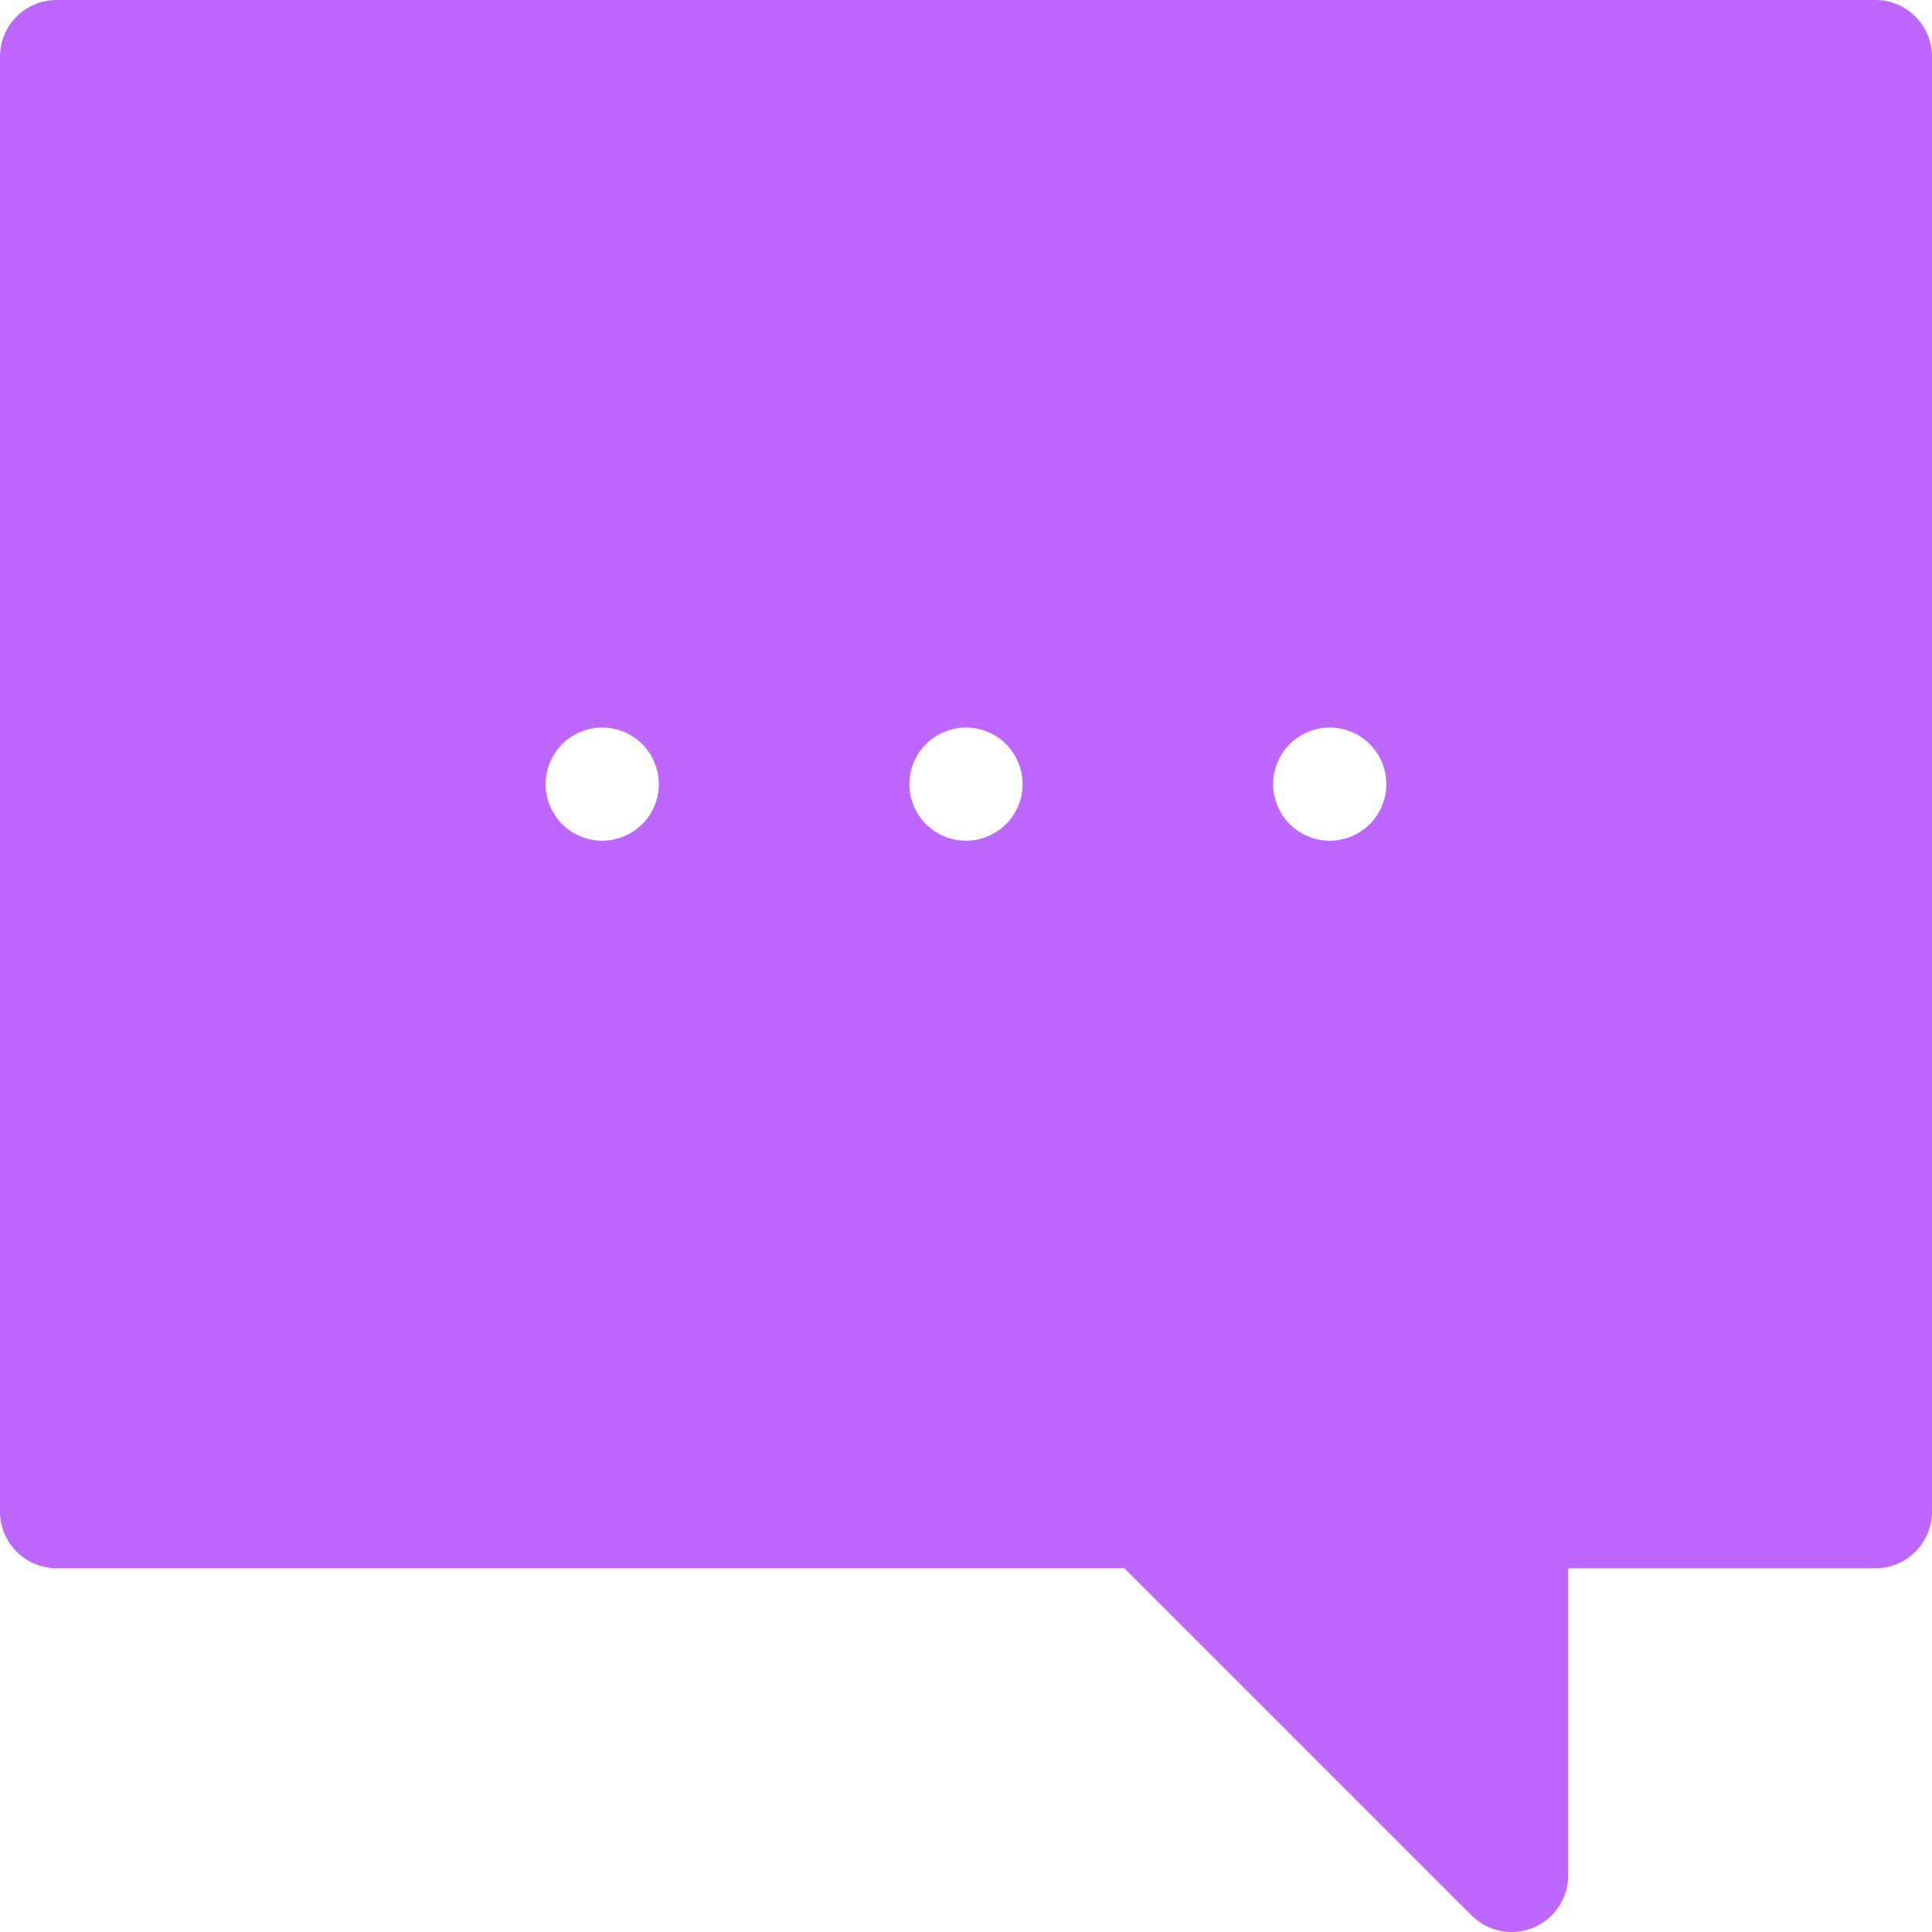
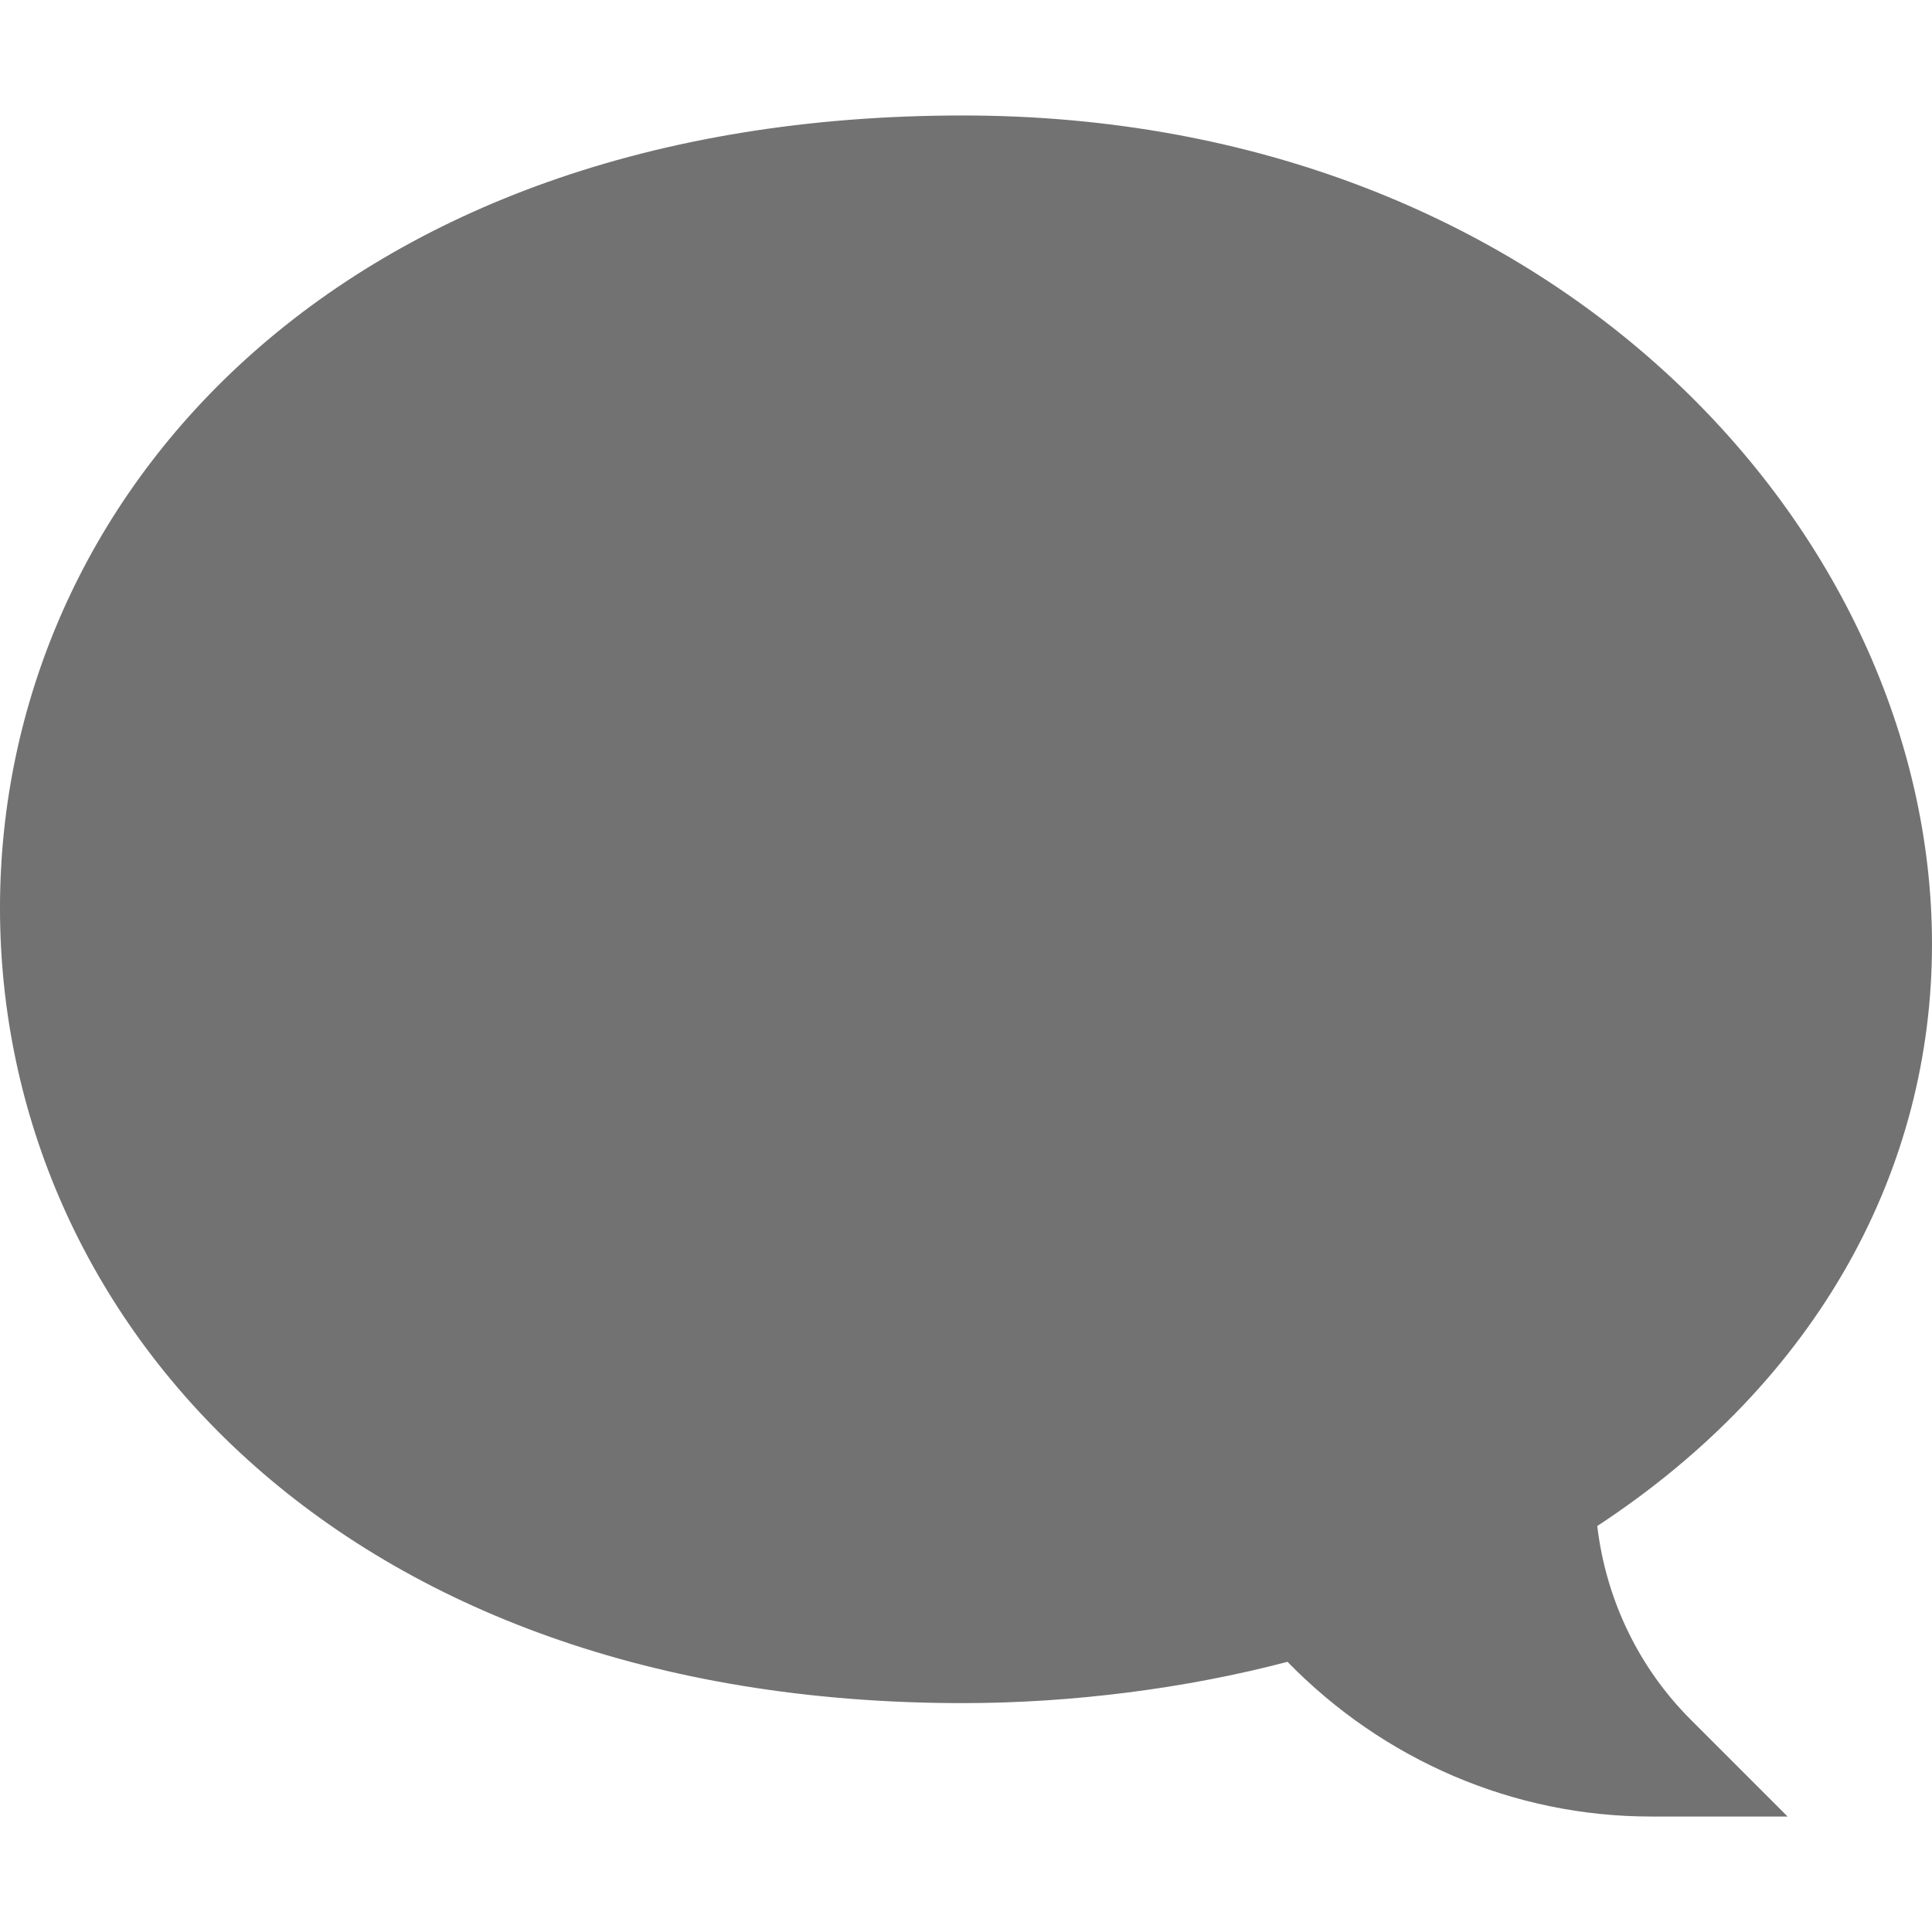
- <svg xmlns="http://www.w3.org/2000/svg" version="1.1" id="Capa_1" x="0px" y="0px" viewBox="0 0 512 512" style="enable-background:new 0 0 512 512;" xml:space="preserve" width="512px" height="512px">
-   <g transform="matrix(-1 0 0 1 512 0)">
-     <g>
+ <svg xmlns="http://www.w3.org/2000/svg" id="Capa_1" enable-background="new 0 0 511.096 511.096" height="512px" viewBox="0 0 511.096 511.096" width="512px">
+   <g transform="matrix(-1 0 0 1 511.096 0)">
+     <g id="Speech_Bubble_48_">
      <g>
-         <path d="M497,0H15C6.716,0,0,6.716,0,15v385.601c0,8.284,6.716,15,15,15h81.4V497c0,6.066,3.654,11.537,9.26,13.858    c1.855,0.769,3.805,1.142,5.737,1.142c3.903,0,7.74-1.523,10.609-4.394l92.007-92.006H497c8.284,0,15-6.716,15-15V15    C512,6.716,505.284,0,497,0z M170.204,218.408c-2.79,2.791-6.66,4.391-10.601,4.391c-3.95,0-7.82-1.6-10.61-4.391    c-2.789-2.8-4.39-6.66-4.39-10.609c0-3.95,1.601-7.811,4.39-10.61c2.79-2.79,6.66-4.39,10.61-4.39c3.94,0,7.811,1.6,10.601,4.39    c2.8,2.8,4.399,6.66,4.399,10.61C174.603,211.748,173.004,215.608,170.204,218.408z M266.603,218.408    c-2.79,2.791-6.66,4.391-10.6,4.391c-3.95,0-7.82-1.6-10.61-4.391c-2.79-2.789-4.39-6.66-4.39-10.609c0-3.95,1.6-7.811,4.39-10.6    c2.79-2.801,6.66-4.4,10.61-4.4c3.94,0,7.81,1.6,10.6,4.4c2.8,2.789,4.4,6.649,4.4,10.6    C271.004,211.748,269.403,215.619,266.603,218.408z M363.004,218.408c-2.79,2.791-6.66,4.391-10.601,4.391    c-3.949,0-7.819-1.6-10.609-4.391c-2.79-2.789-4.391-6.66-4.391-10.609c0-3.95,1.601-7.811,4.391-10.61    c2.79-2.79,6.66-4.39,10.609-4.39c3.941,0,7.811,1.6,10.601,4.39c2.8,2.8,4.399,6.66,4.399,10.61    C367.403,211.748,365.804,215.619,363.004,218.408z" data-original="#000000" class="active-path" data-old_color="#000000" fill="#BD67FF" />
+         <path d="m74.414 480.548h-36.214l25.607-25.607c13.807-13.807 22.429-31.765 24.747-51.246-59.127-38.802-88.554-95.014-88.554-153.944 0-108.719 99.923-219.203 256.414-219.203 165.785 0 254.682 101.666 254.682 209.678 0 108.724-89.836 210.322-254.682 210.322-28.877 0-59.01-3.855-85.913-10.928-25.467 26.121-59.973 40.928-96.087 40.928z" data-original="#000000" class="active-path" data-old_color="#000000" fill="#727272" />
      </g>
    </g>
  </g>
</svg>
